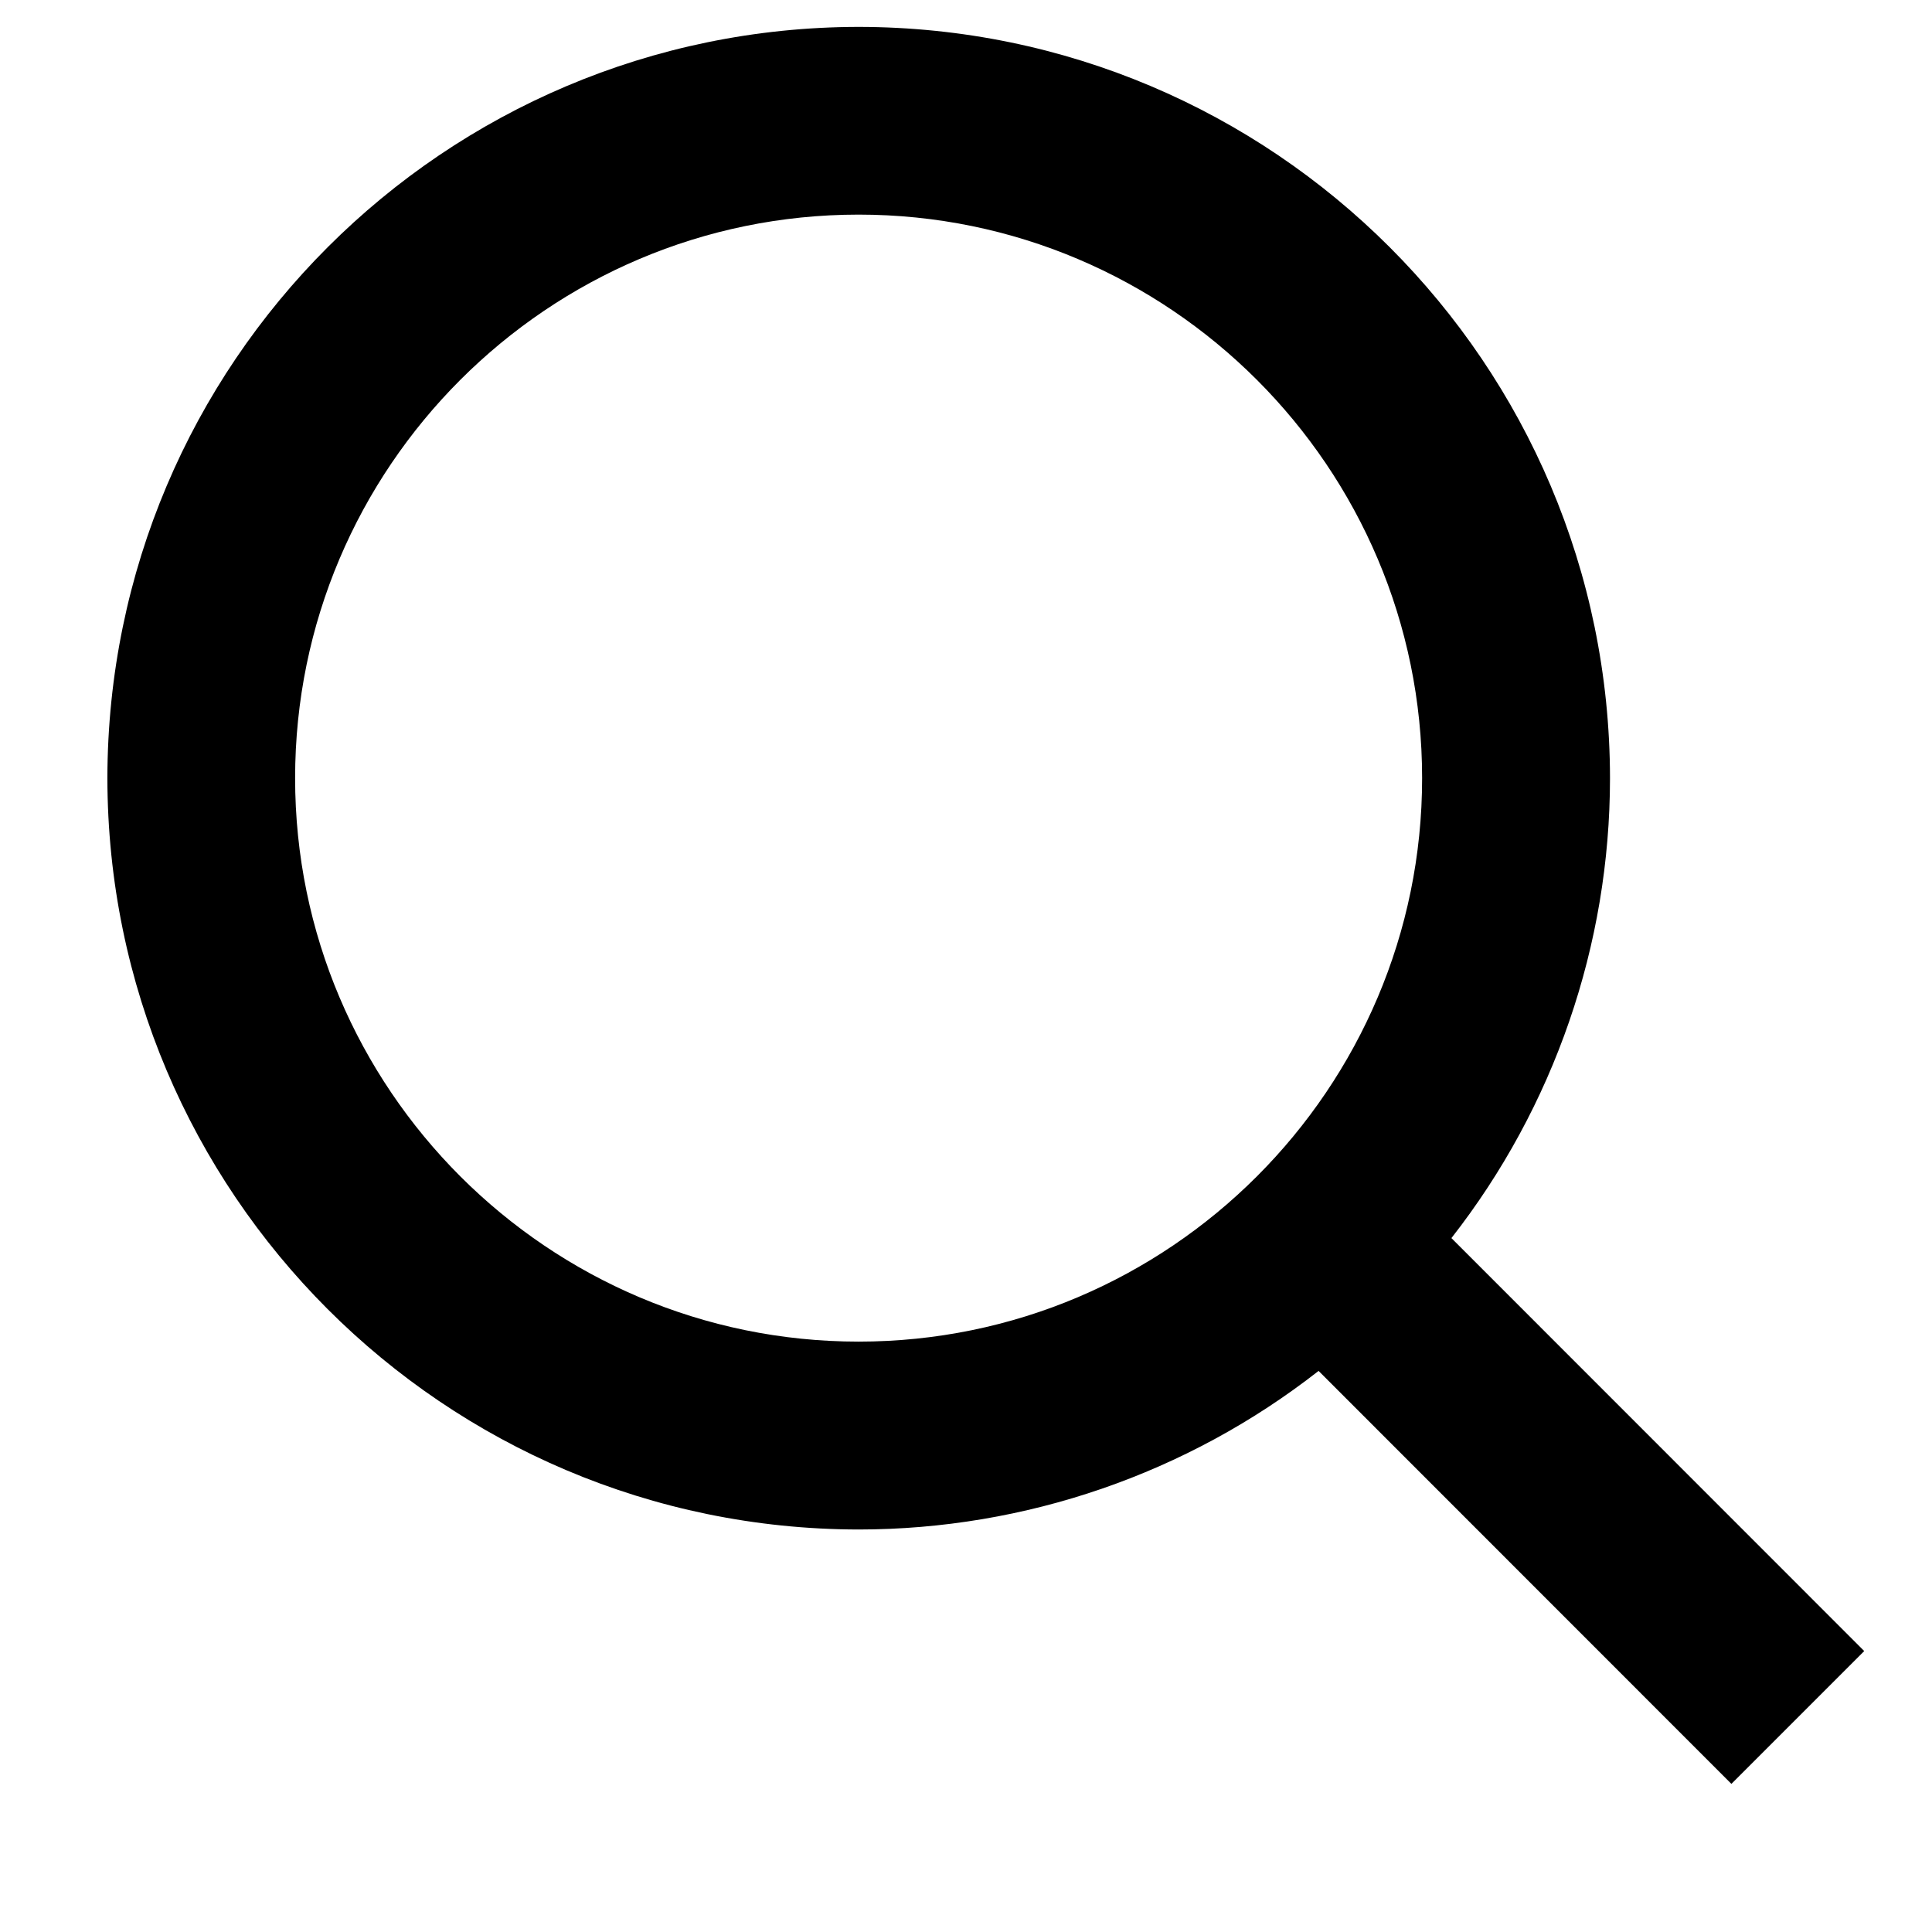
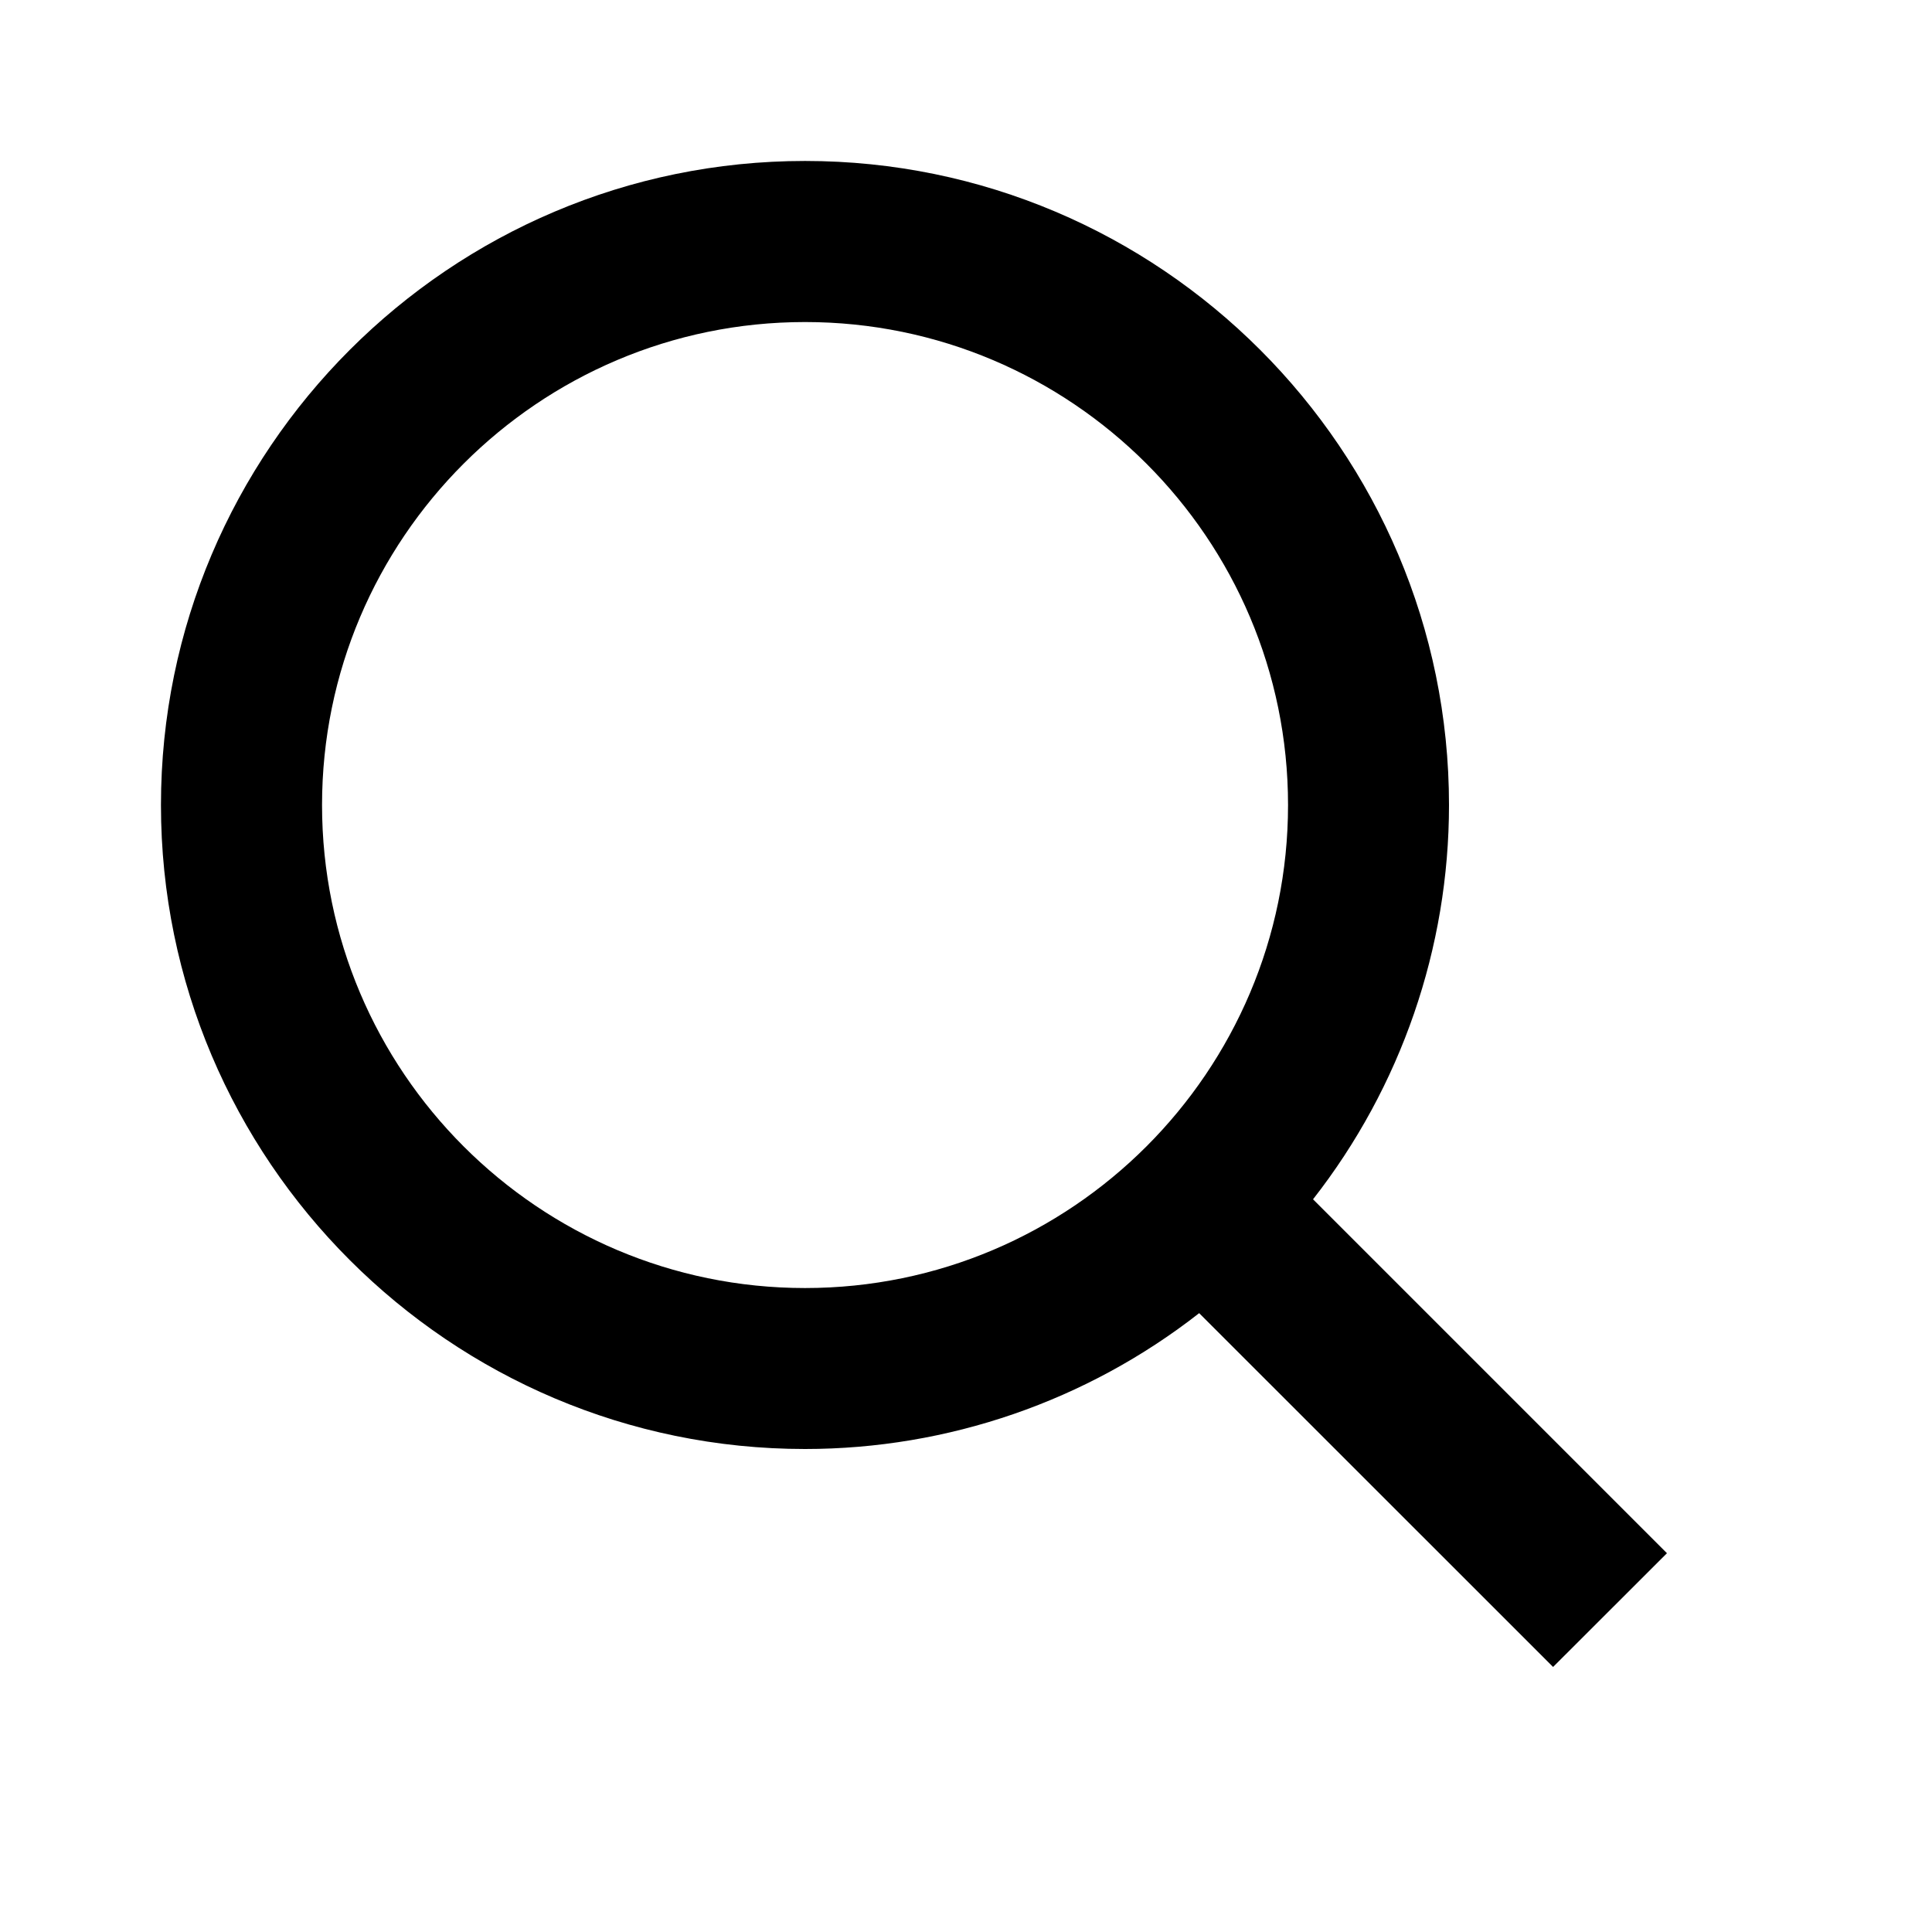
- <svg xmlns="http://www.w3.org/2000/svg" width="12" height="12" fill="none">
-   <path d="M5.333 9.5a4.639 4.639 0 002.857-.985l2.564 2.565.825-.825L9.015 7.69A4.639 4.639 0 0010 4.833 4.672 4.672 0 005.333.167 4.672 4.672 0 00.667 4.833 4.672 4.672 0 005.333 9.5zm0-8.167c1.93 0 3.5 1.57 3.5 3.5s-1.57 3.5-3.5 3.5-3.5-1.57-3.5-3.5 1.57-3.5 3.5-3.5z" fill="currentColor" />
+ <svg xmlns="http://www.w3.org/2000/svg" width="16" height="16" viewBox="0 0 16 16" fill="none">
+   <path d="M6.667 12C7.85 12 8.999 11.604 9.931 10.875L12.862 13.805L13.805 12.863L10.874 9.932C11.603 9 12 7.85 12 6.667C12 3.726 9.607 1.333 6.667 1.333C3.726 1.333 1.333 3.726 1.333 6.667C1.333 9.607 3.726 12 6.667 12ZM6.667 2.667C8.873 2.667 10.667 4.461 10.667 6.667C10.667 8.873 8.873 10.667 6.667 10.667C4.461 10.667 2.667 8.873 2.667 6.667C2.667 4.461 4.461 2.667 6.667 2.667Z" fill="currentColor" />
</svg>
